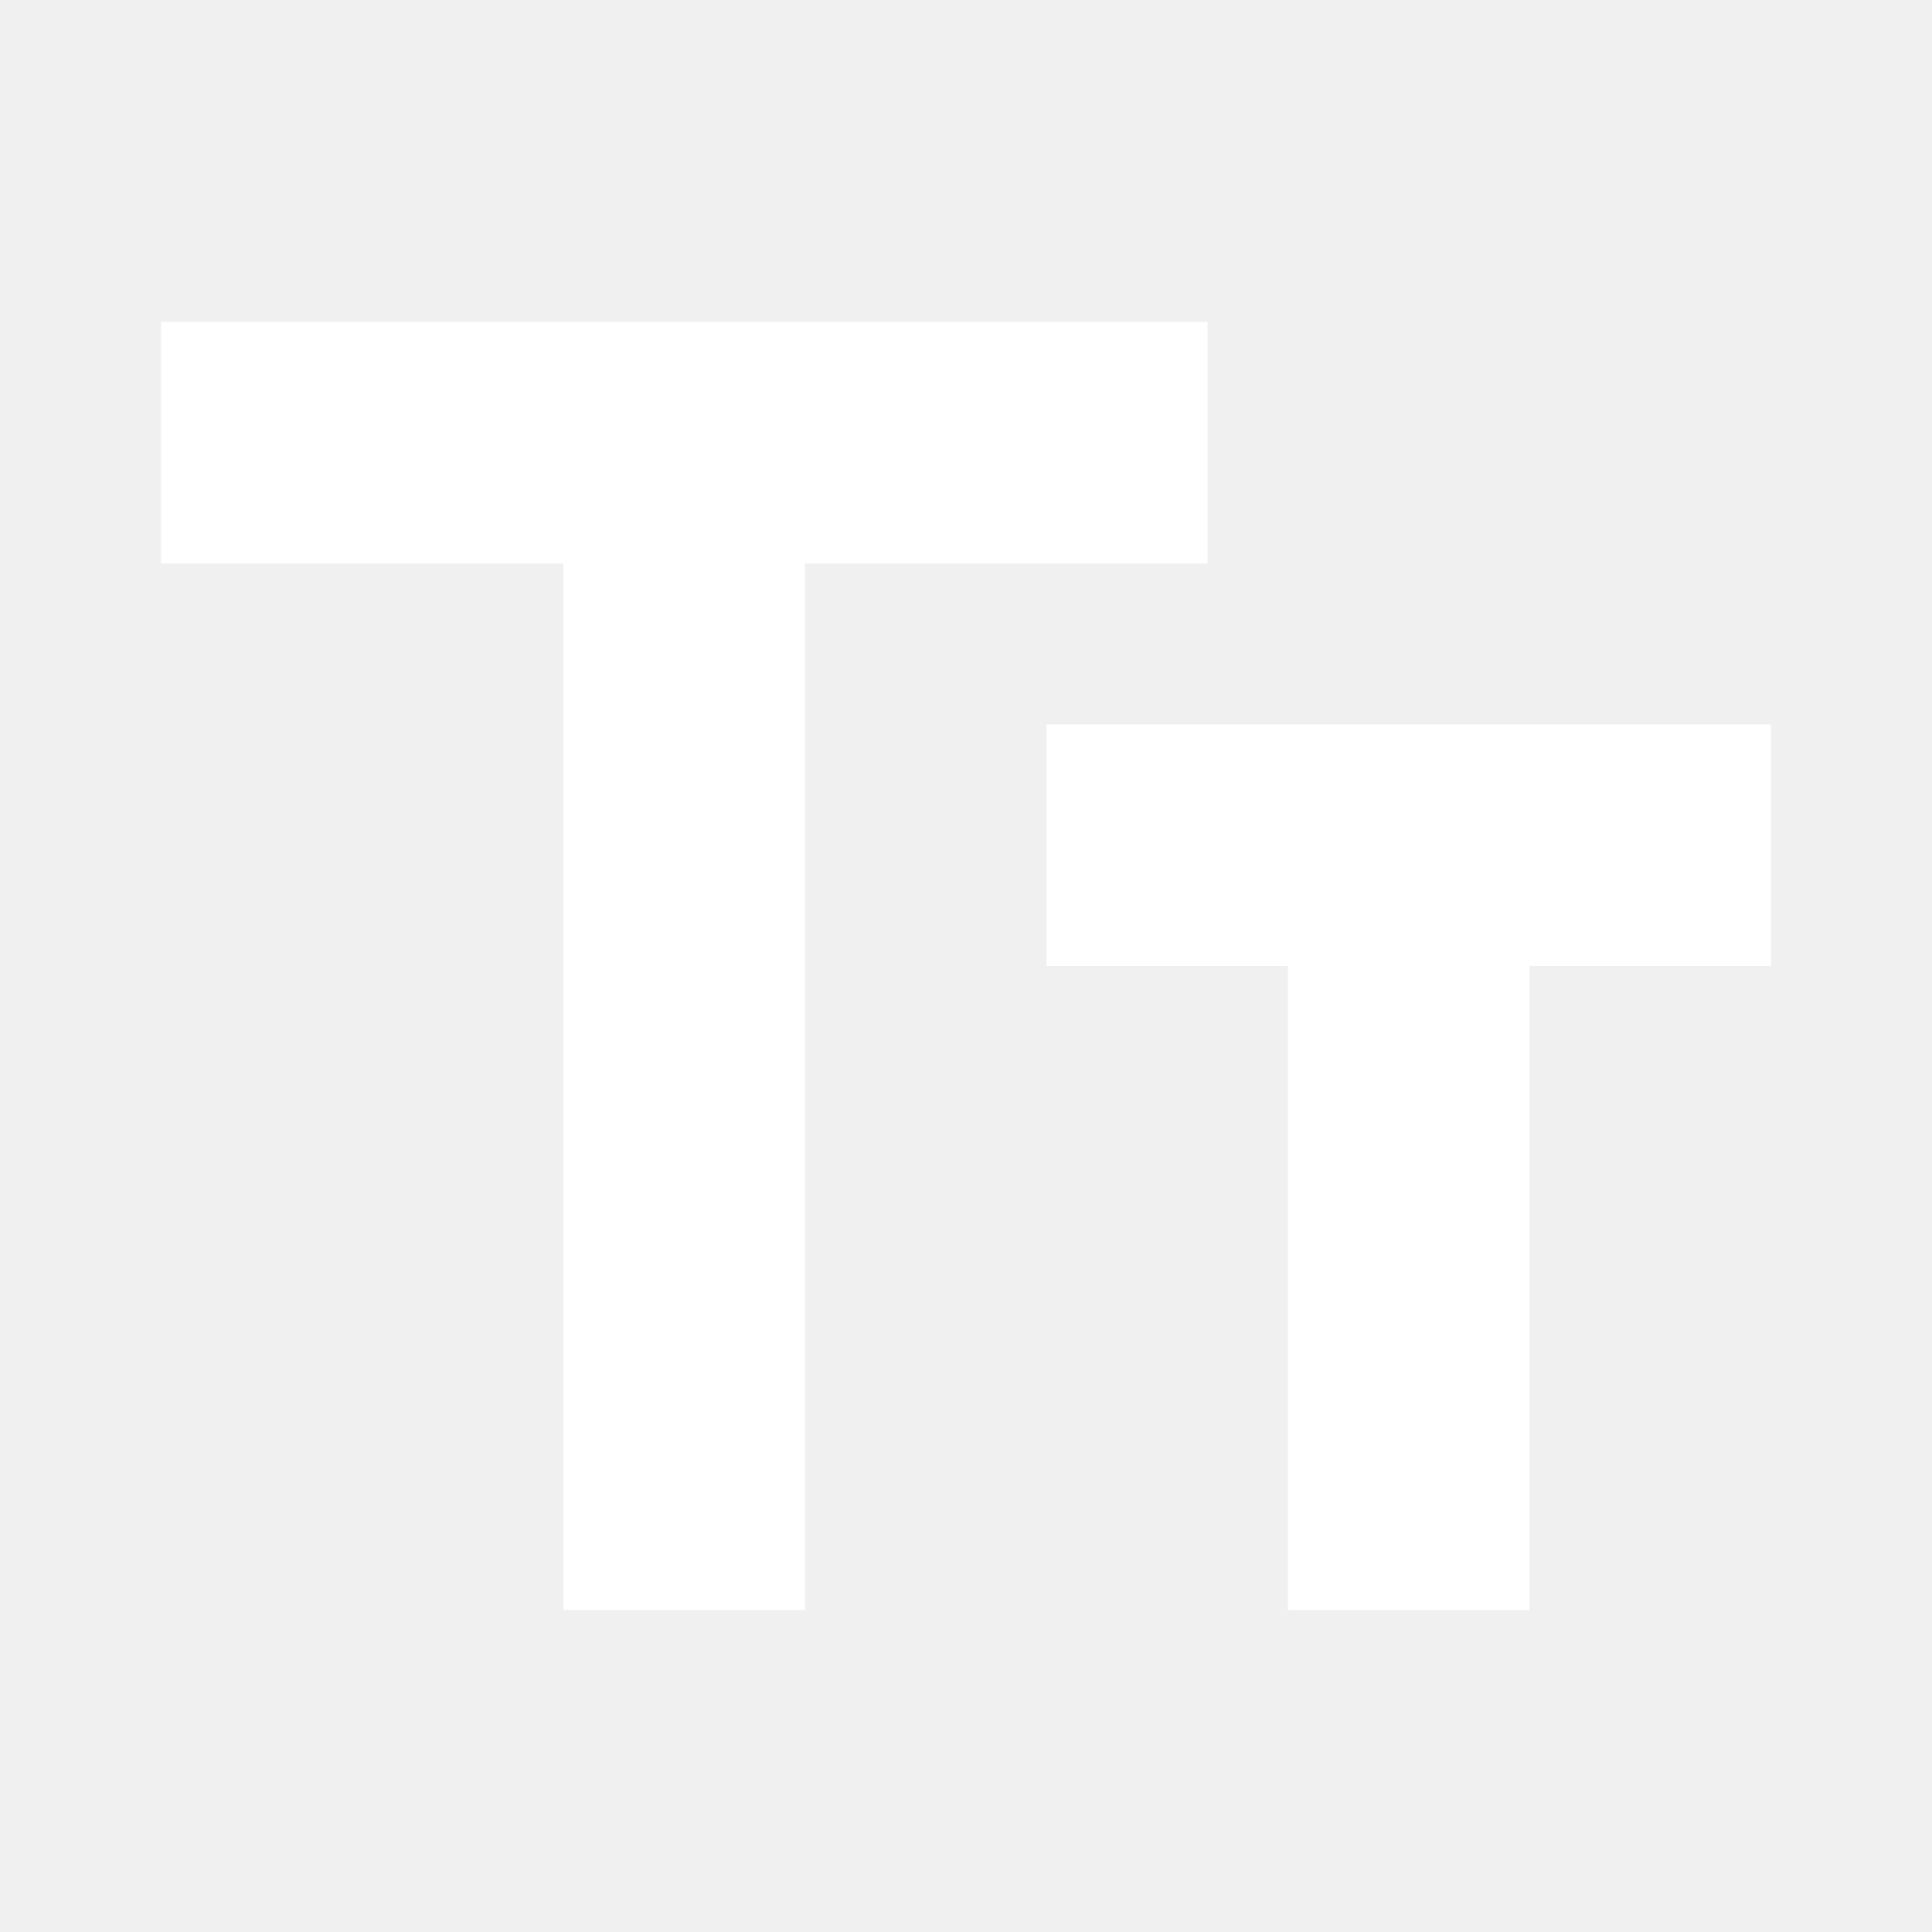
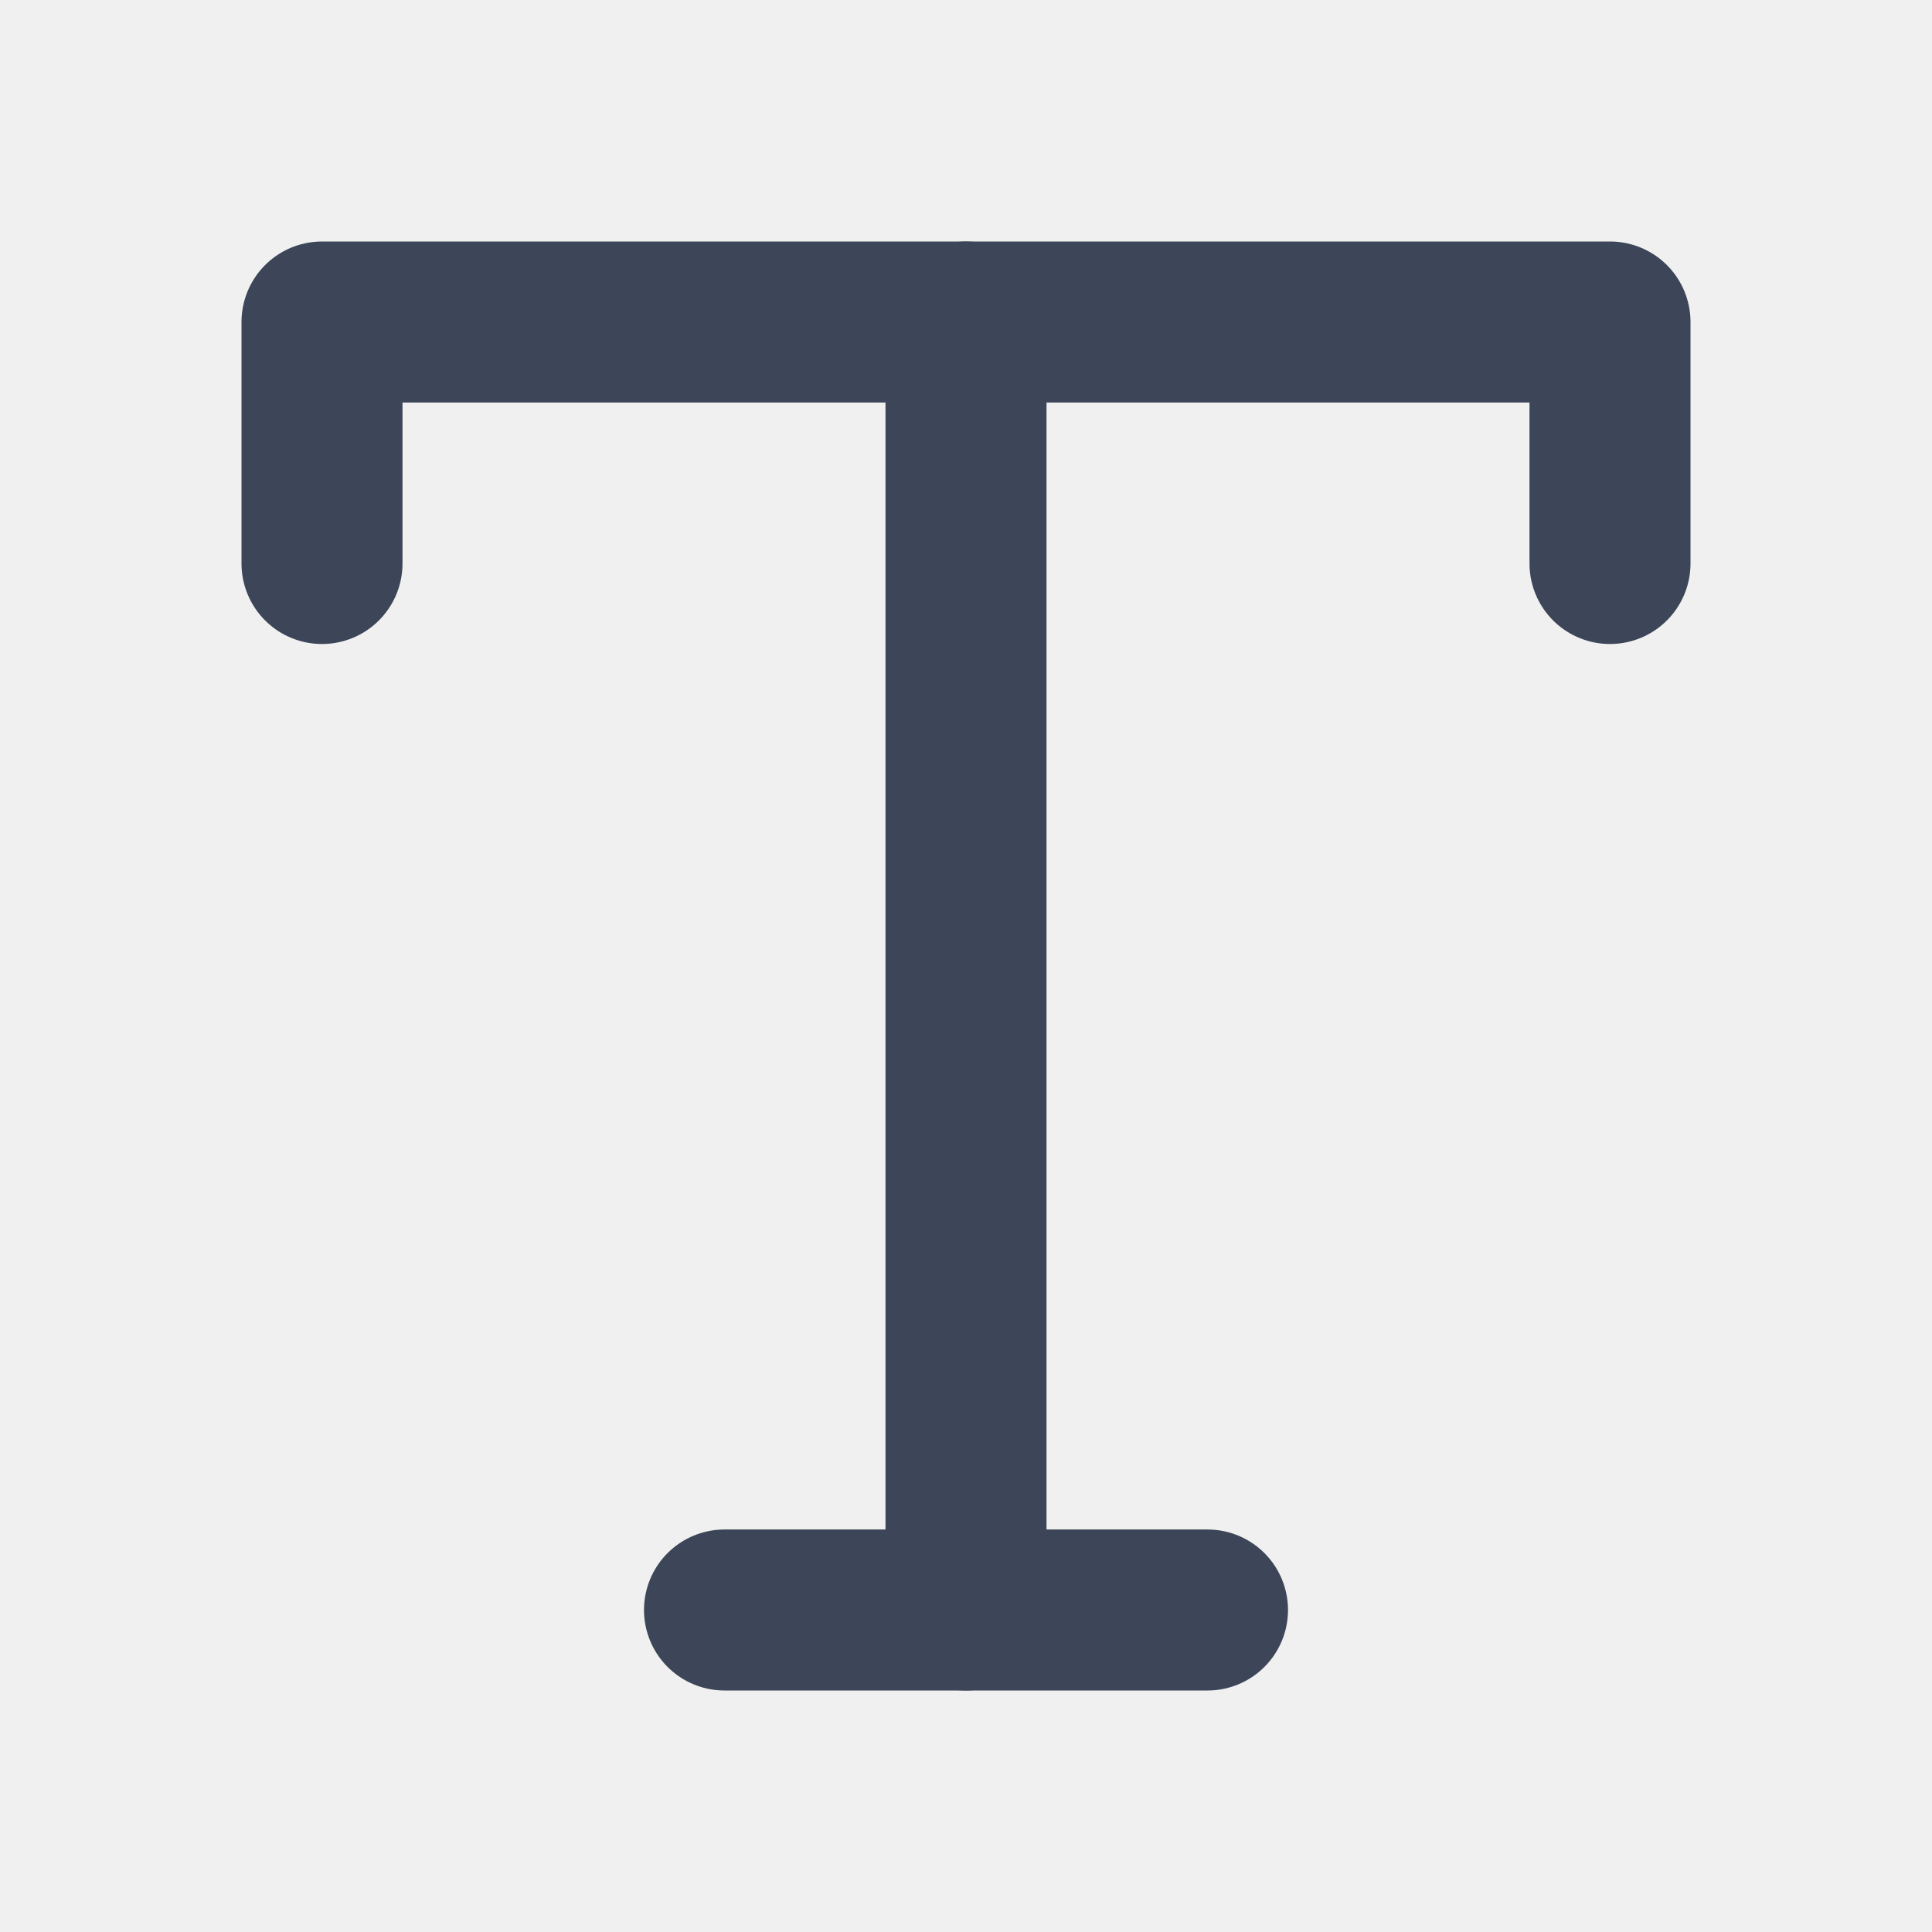
- <svg xmlns="http://www.w3.org/2000/svg" height="24" viewBox="0 -960 960 960" width="24">
-   <path d="M280-160v-520H80v-120h520v120H400v520H280Zm360 0v-320H520v-120h360v120H760v320H640Z" fill="#FFFFFF" />
+ <svg xmlns="http://www.w3.org/2000/svg" width="24" height="24" viewBox="0 0 24 24" fill="none">
+   <path d="M4 7V4H20V7" stroke="#3C4658" stroke-width="2" stroke-linecap="round" stroke-linejoin="round" />
+   <path d="M9 20H15" stroke="#3C4658" stroke-width="2" stroke-linecap="round" stroke-linejoin="round" />
+   <path d="M12 4V20" stroke="#3C4658" stroke-width="2" stroke-linecap="round" stroke-linejoin="round" />
</svg>
